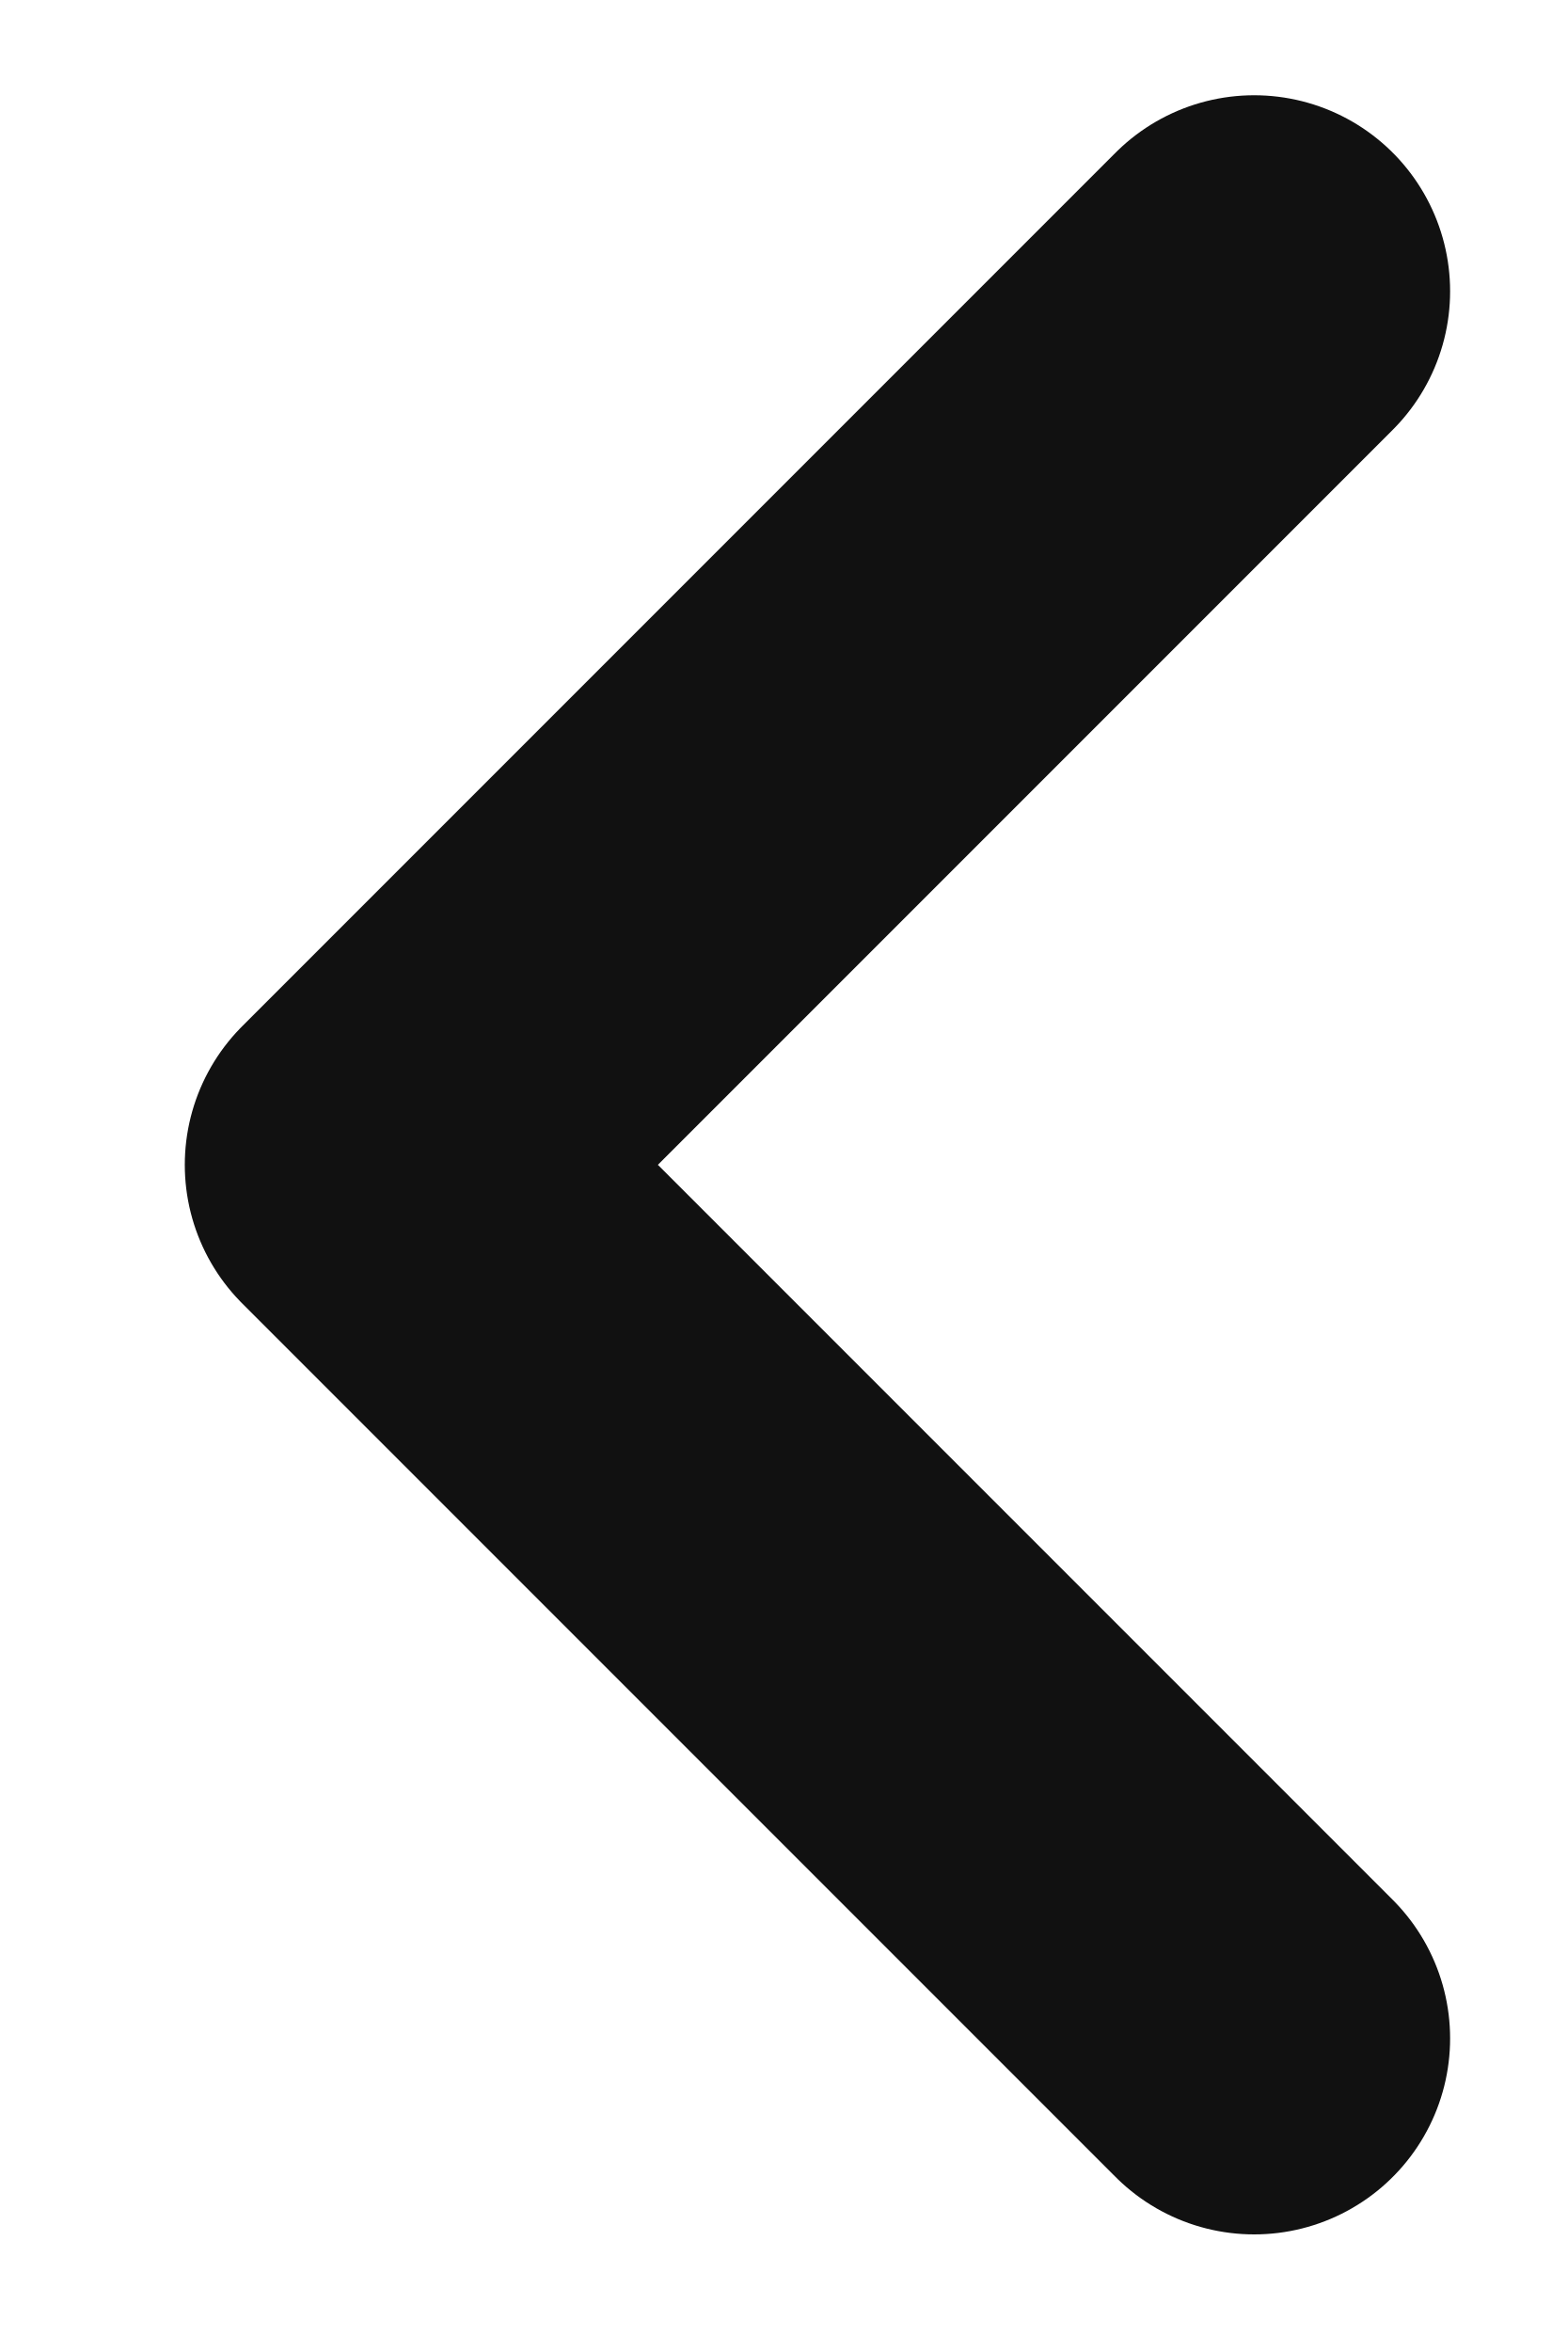
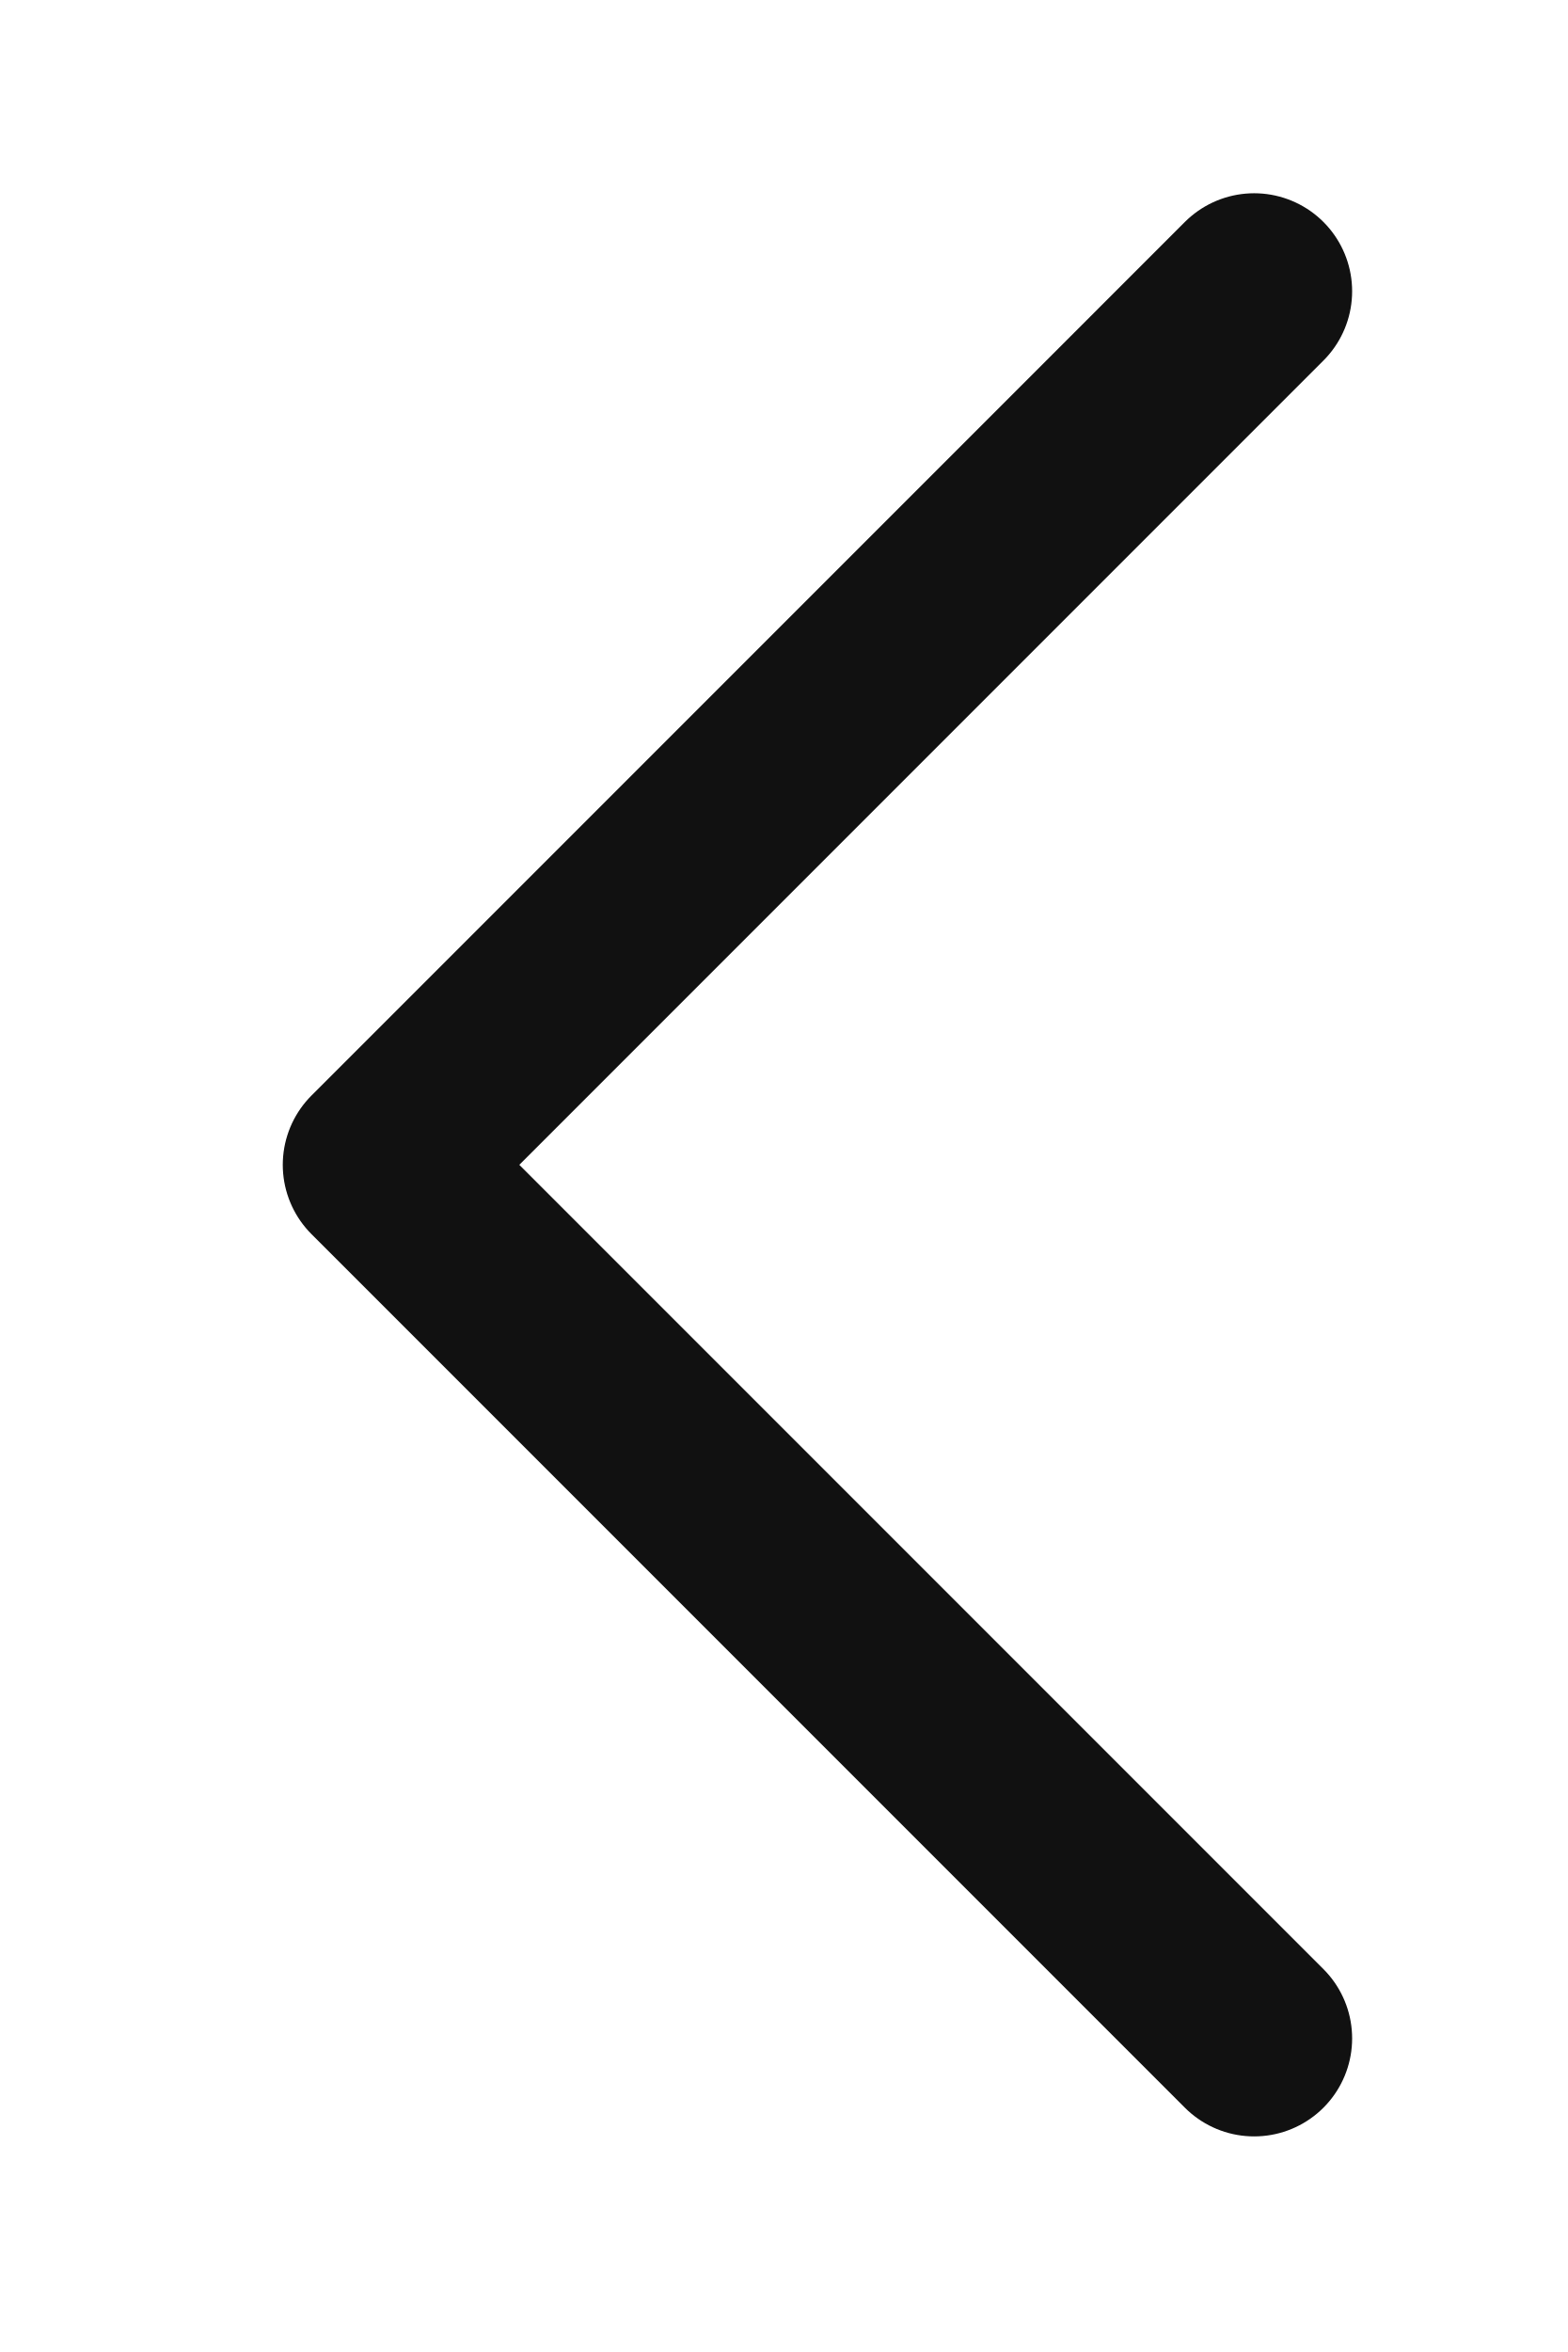
<svg xmlns="http://www.w3.org/2000/svg" width="8" height="12" viewBox="0 0 8 12" fill="none">
-   <path d="M6.4 1.486L1.943 5.943L6.4 10.4" stroke="#111" stroke-width="2" stroke-linecap="round" stroke-linejoin="round" />
+   <path d="M6.4 1.486L1.943 5.943L6.4 10.4" stroke="#111" stroke-width="1" stroke-linecap="round" stroke-linejoin="round" />
</svg>
